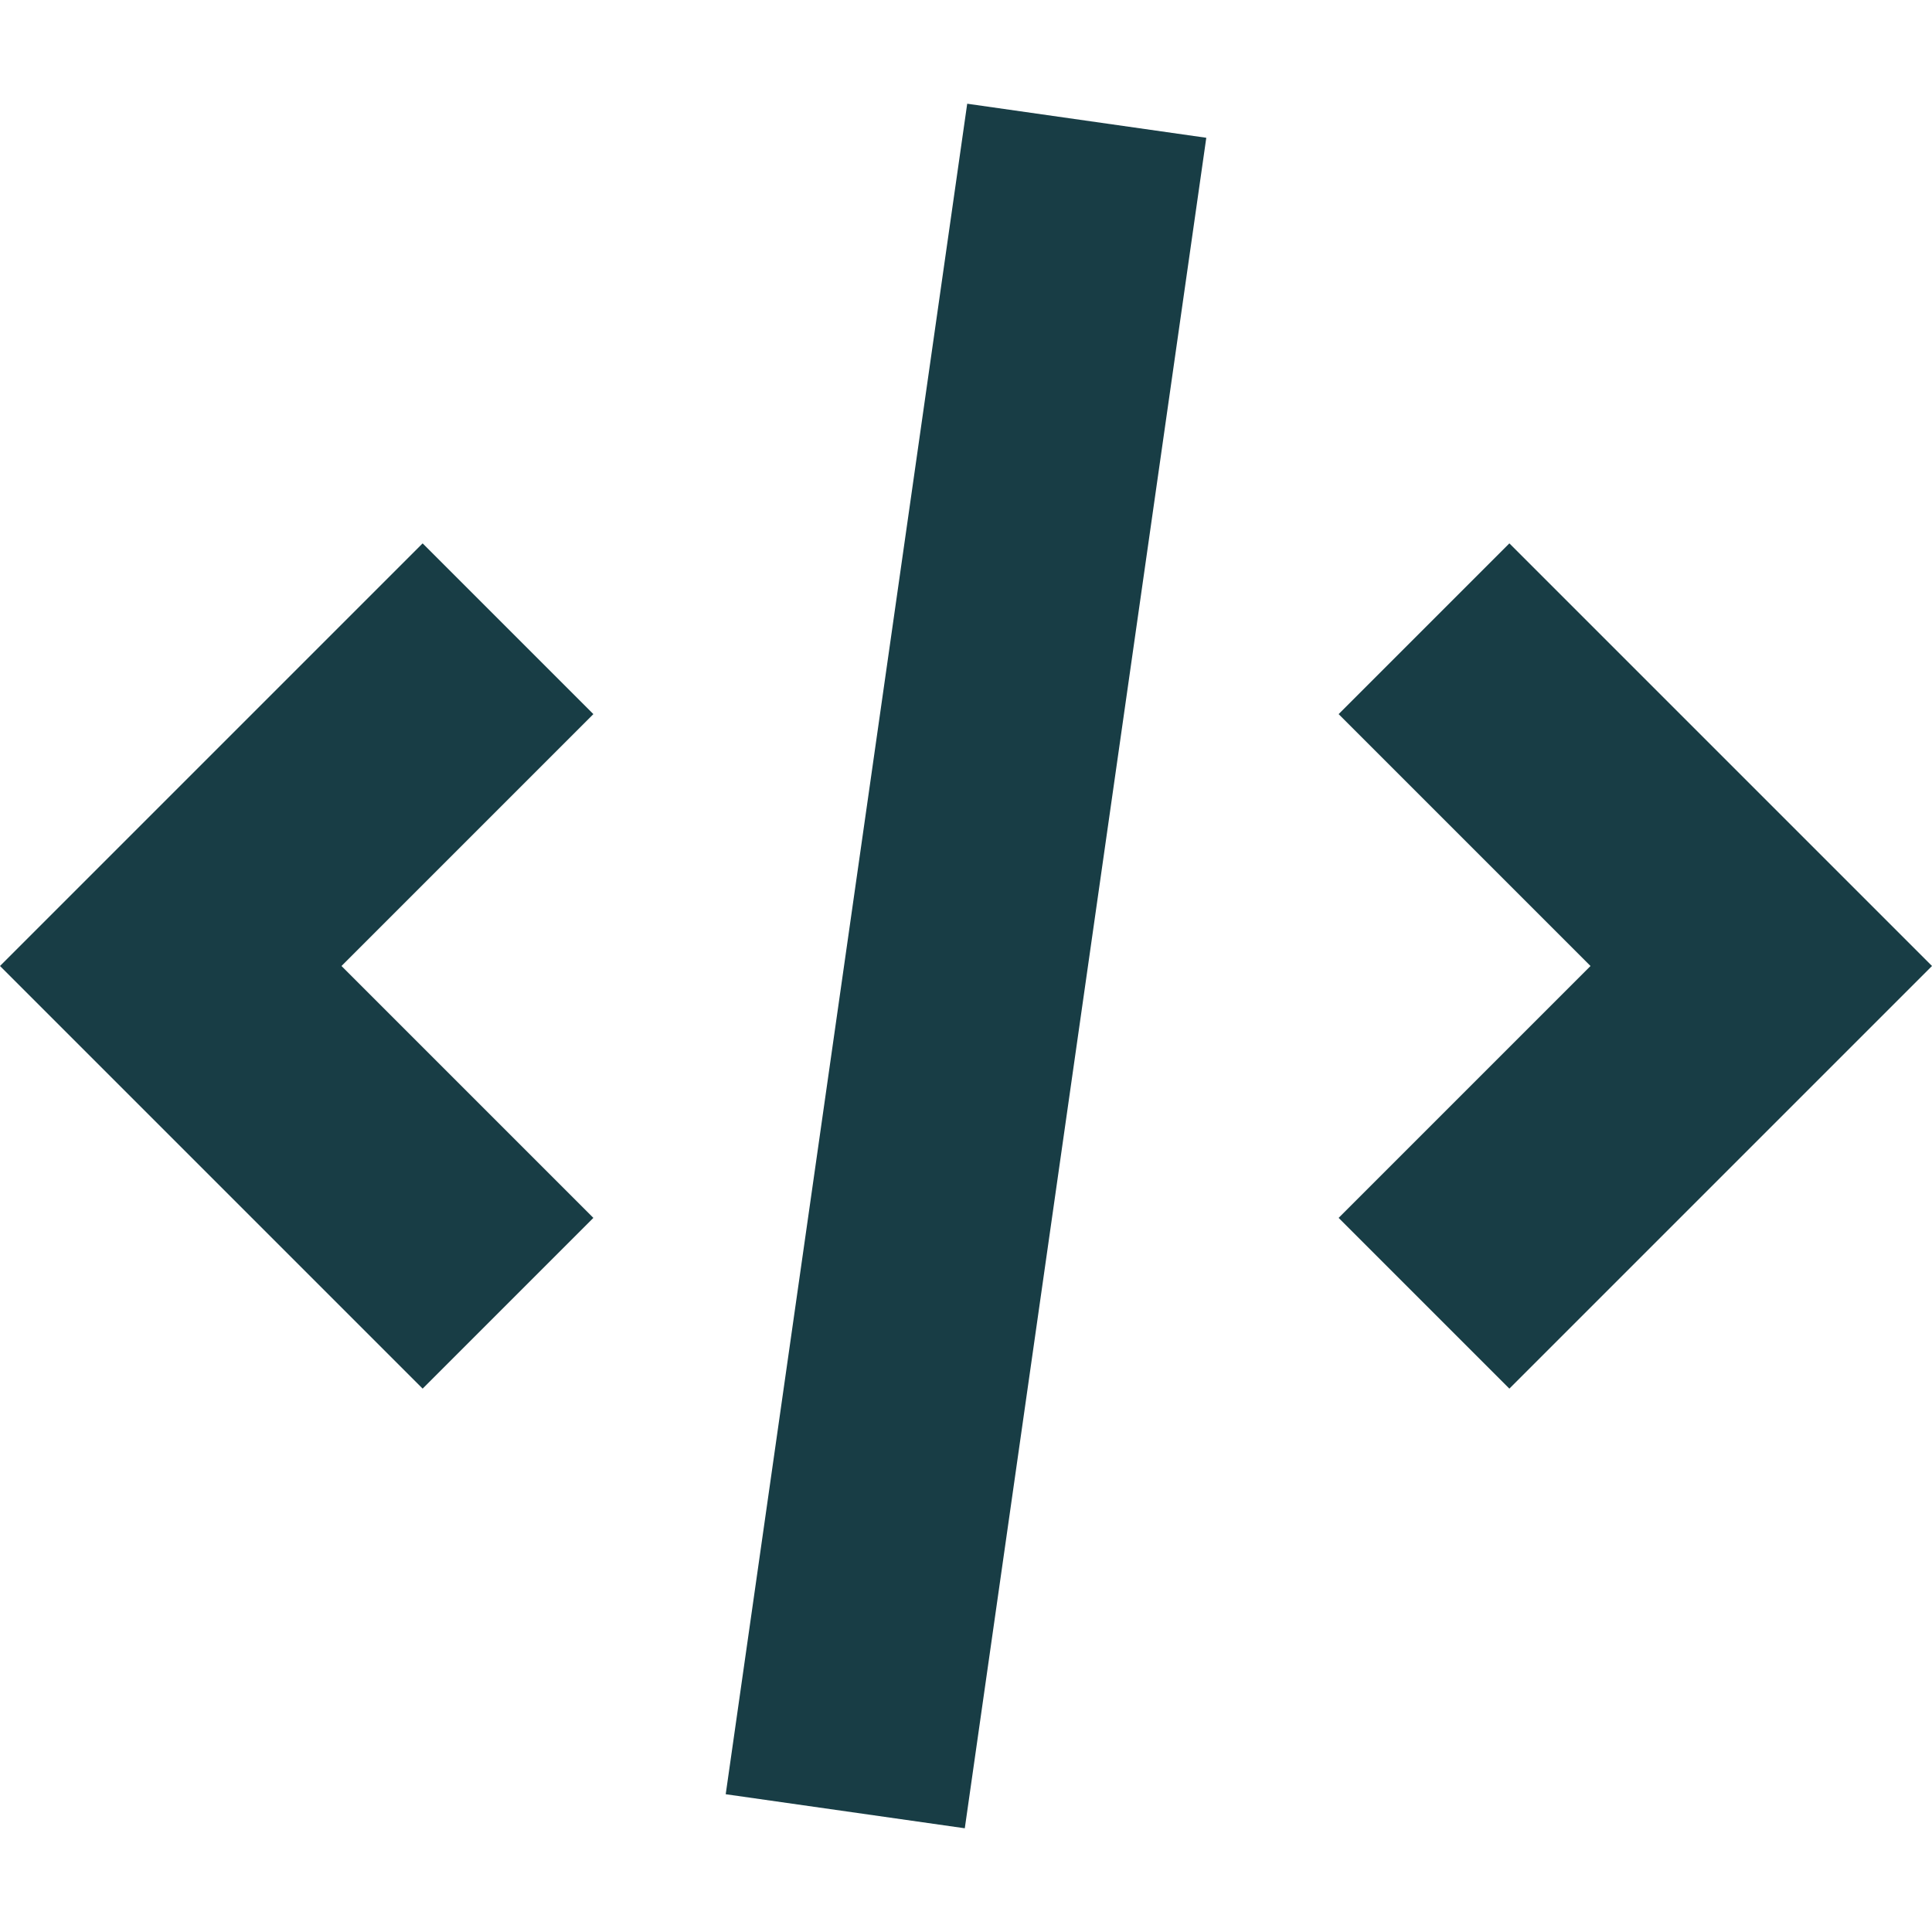
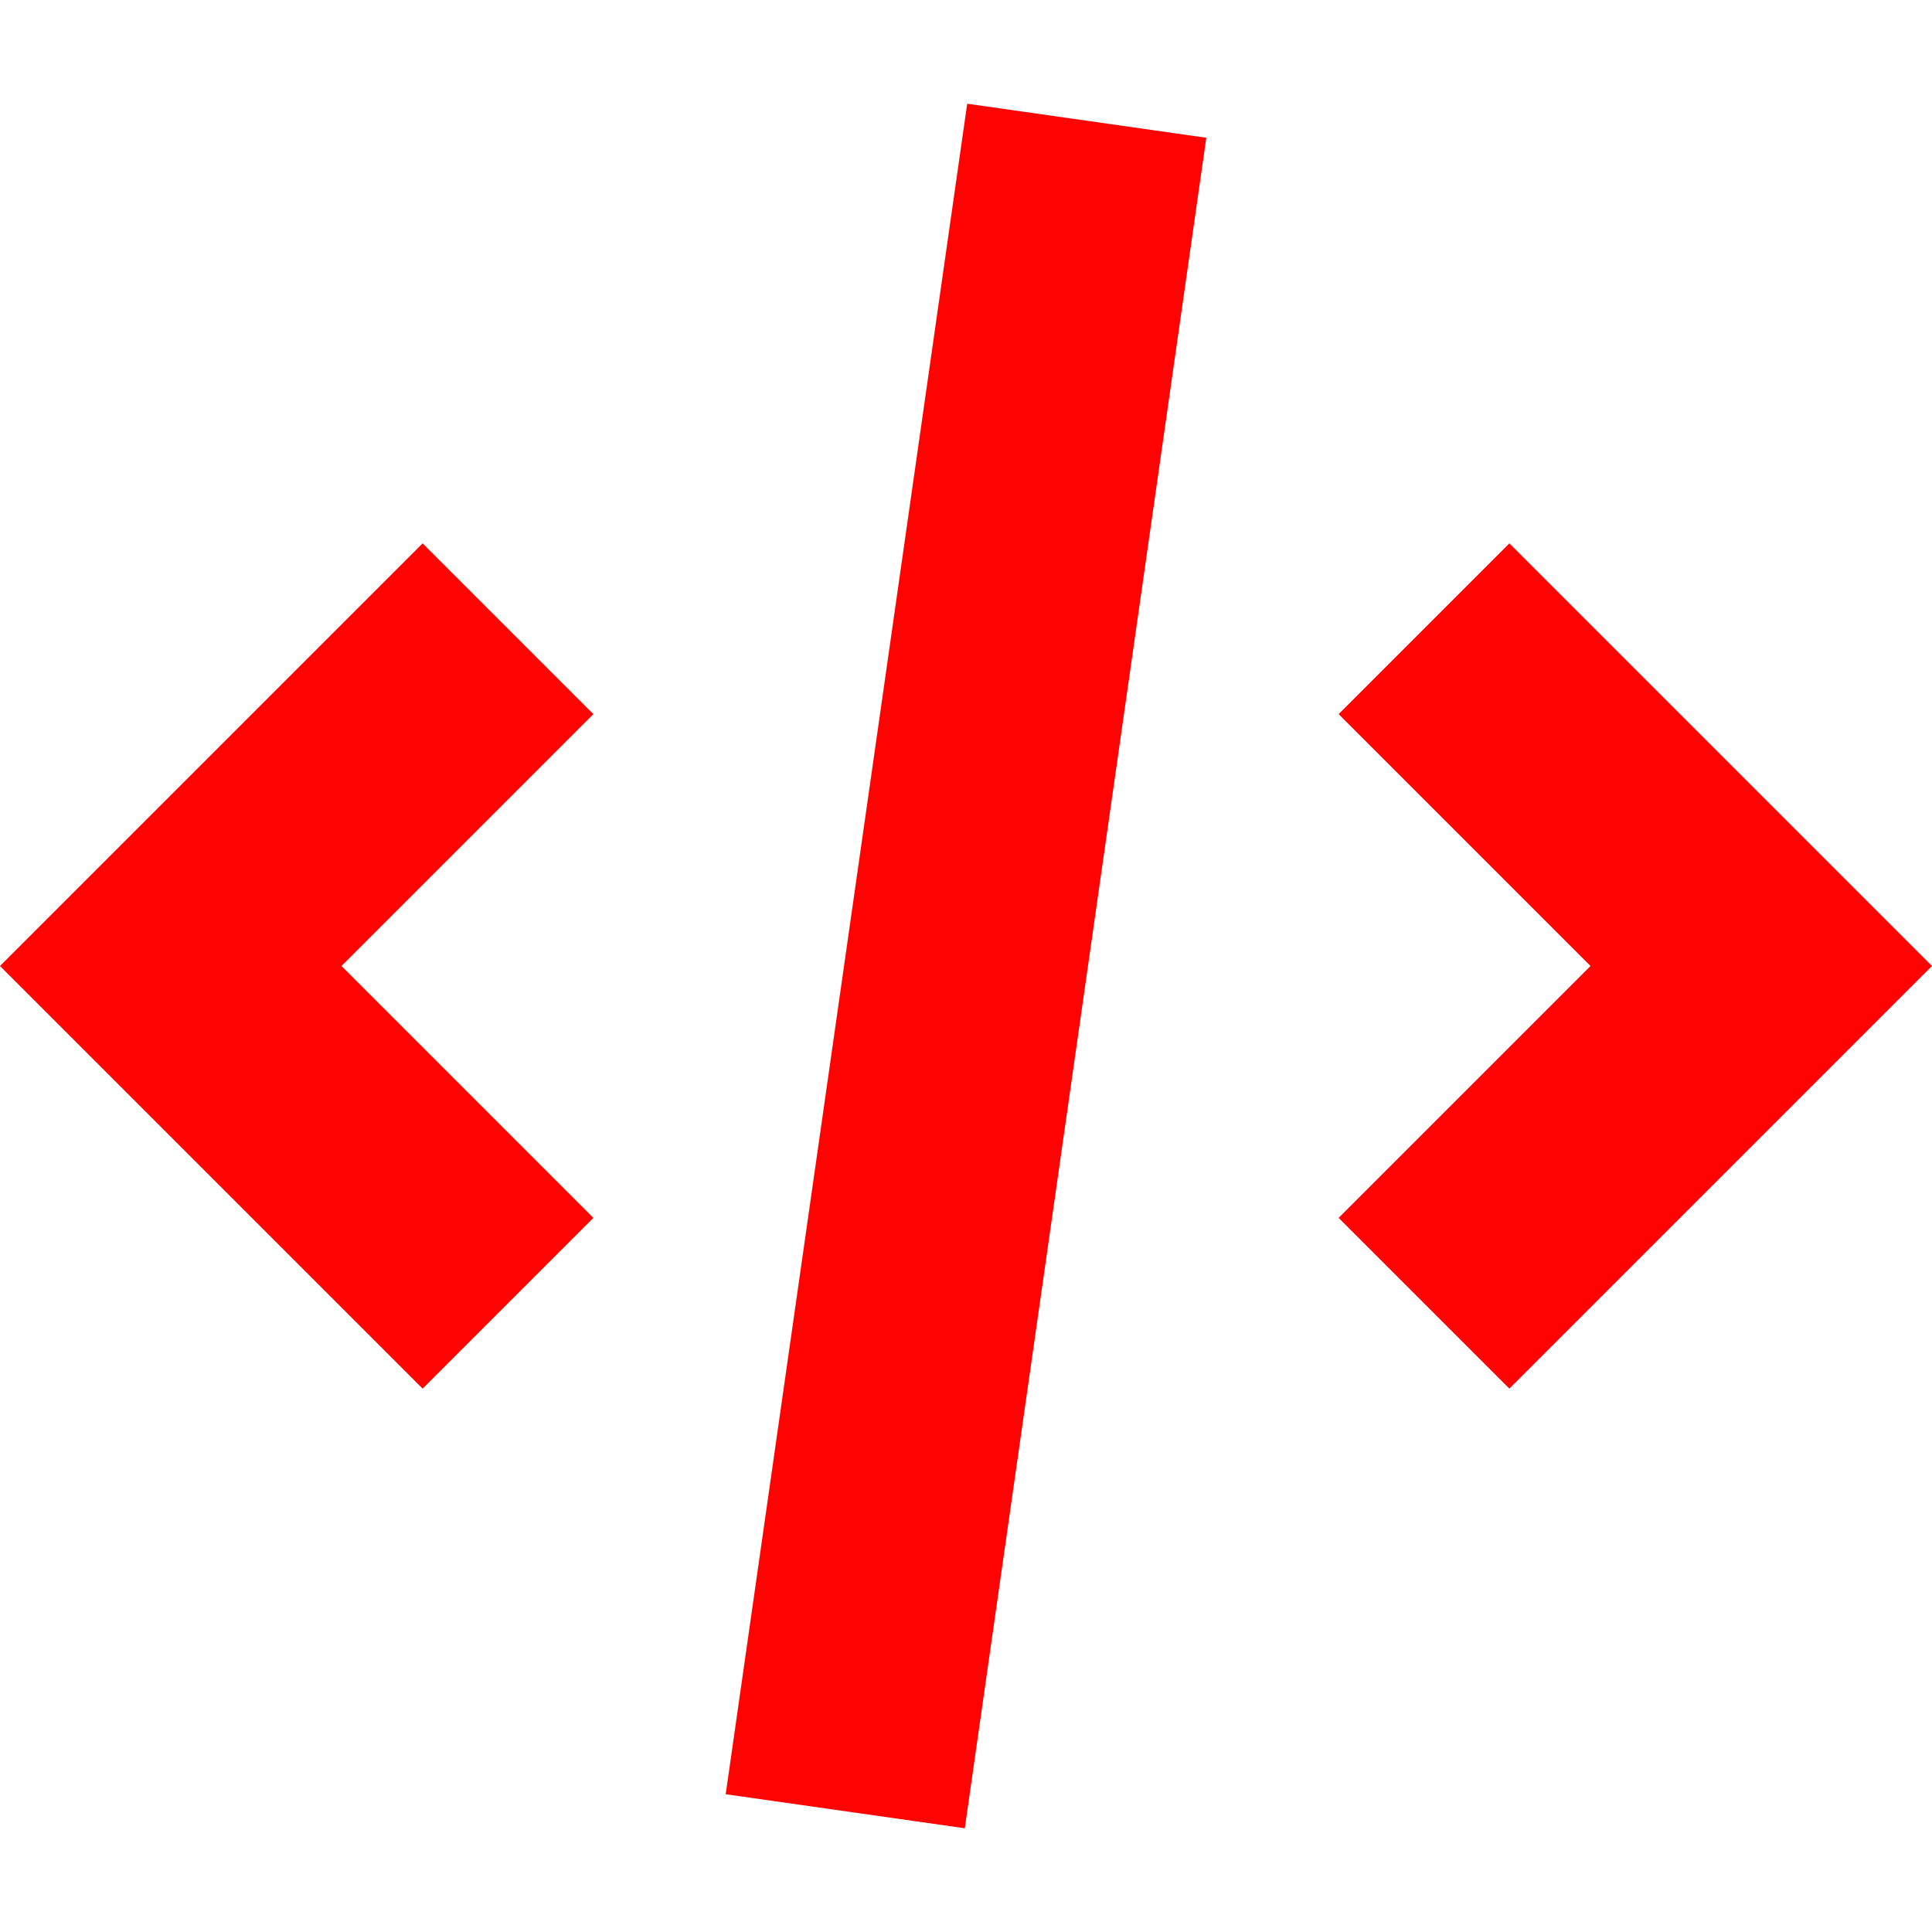
- <svg xmlns="http://www.w3.org/2000/svg" width="800px" height="800px" viewBox="0 0 16 16" fill="none">
+ <svg xmlns="http://www.w3.org/2000/svg" width="256px" height="256px" viewBox="0 0 16 16" fill="none">
  <g id="SVGRepo_bgCarrier" stroke-width="0" />
  <g id="SVGRepo_tracerCarrier" stroke-linecap="round" stroke-linejoin="round" />
  <g id="SVGRepo_iconCarrier">
-     <path d="M8.01 0.859L6.01 14.859L7.99 15.141L9.99 1.141L8.01 0.859Z" fill="#183d45" />
-     <path d="M12.5 11.5L11.086 10.086L13.172 8L11.086 5.914L12.5 4.5L16 8L12.5 11.5Z" fill="#183d45" />
-     <path d="M2.828 8L4.914 10.086L3.5 11.5L0 8L3.5 4.5L4.914 5.914L2.828 8Z" fill="#183d45" />
+     <path d="M8.01 0.859L6.01 14.859L7.99 15.141L9.99 1.141L8.01 0.859Z" fill="#ff0201" />
+     <path d="M12.5 11.5L11.086 10.086L13.172 8L11.086 5.914L12.5 4.5L16 8L12.5 11.5Z" fill="#ff0201" />
+     <path d="M2.828 8L4.914 10.086L3.5 11.5L0 8L3.5 4.5L4.914 5.914L2.828 8Z" fill="#ff0201" />
  </g>
</svg>
